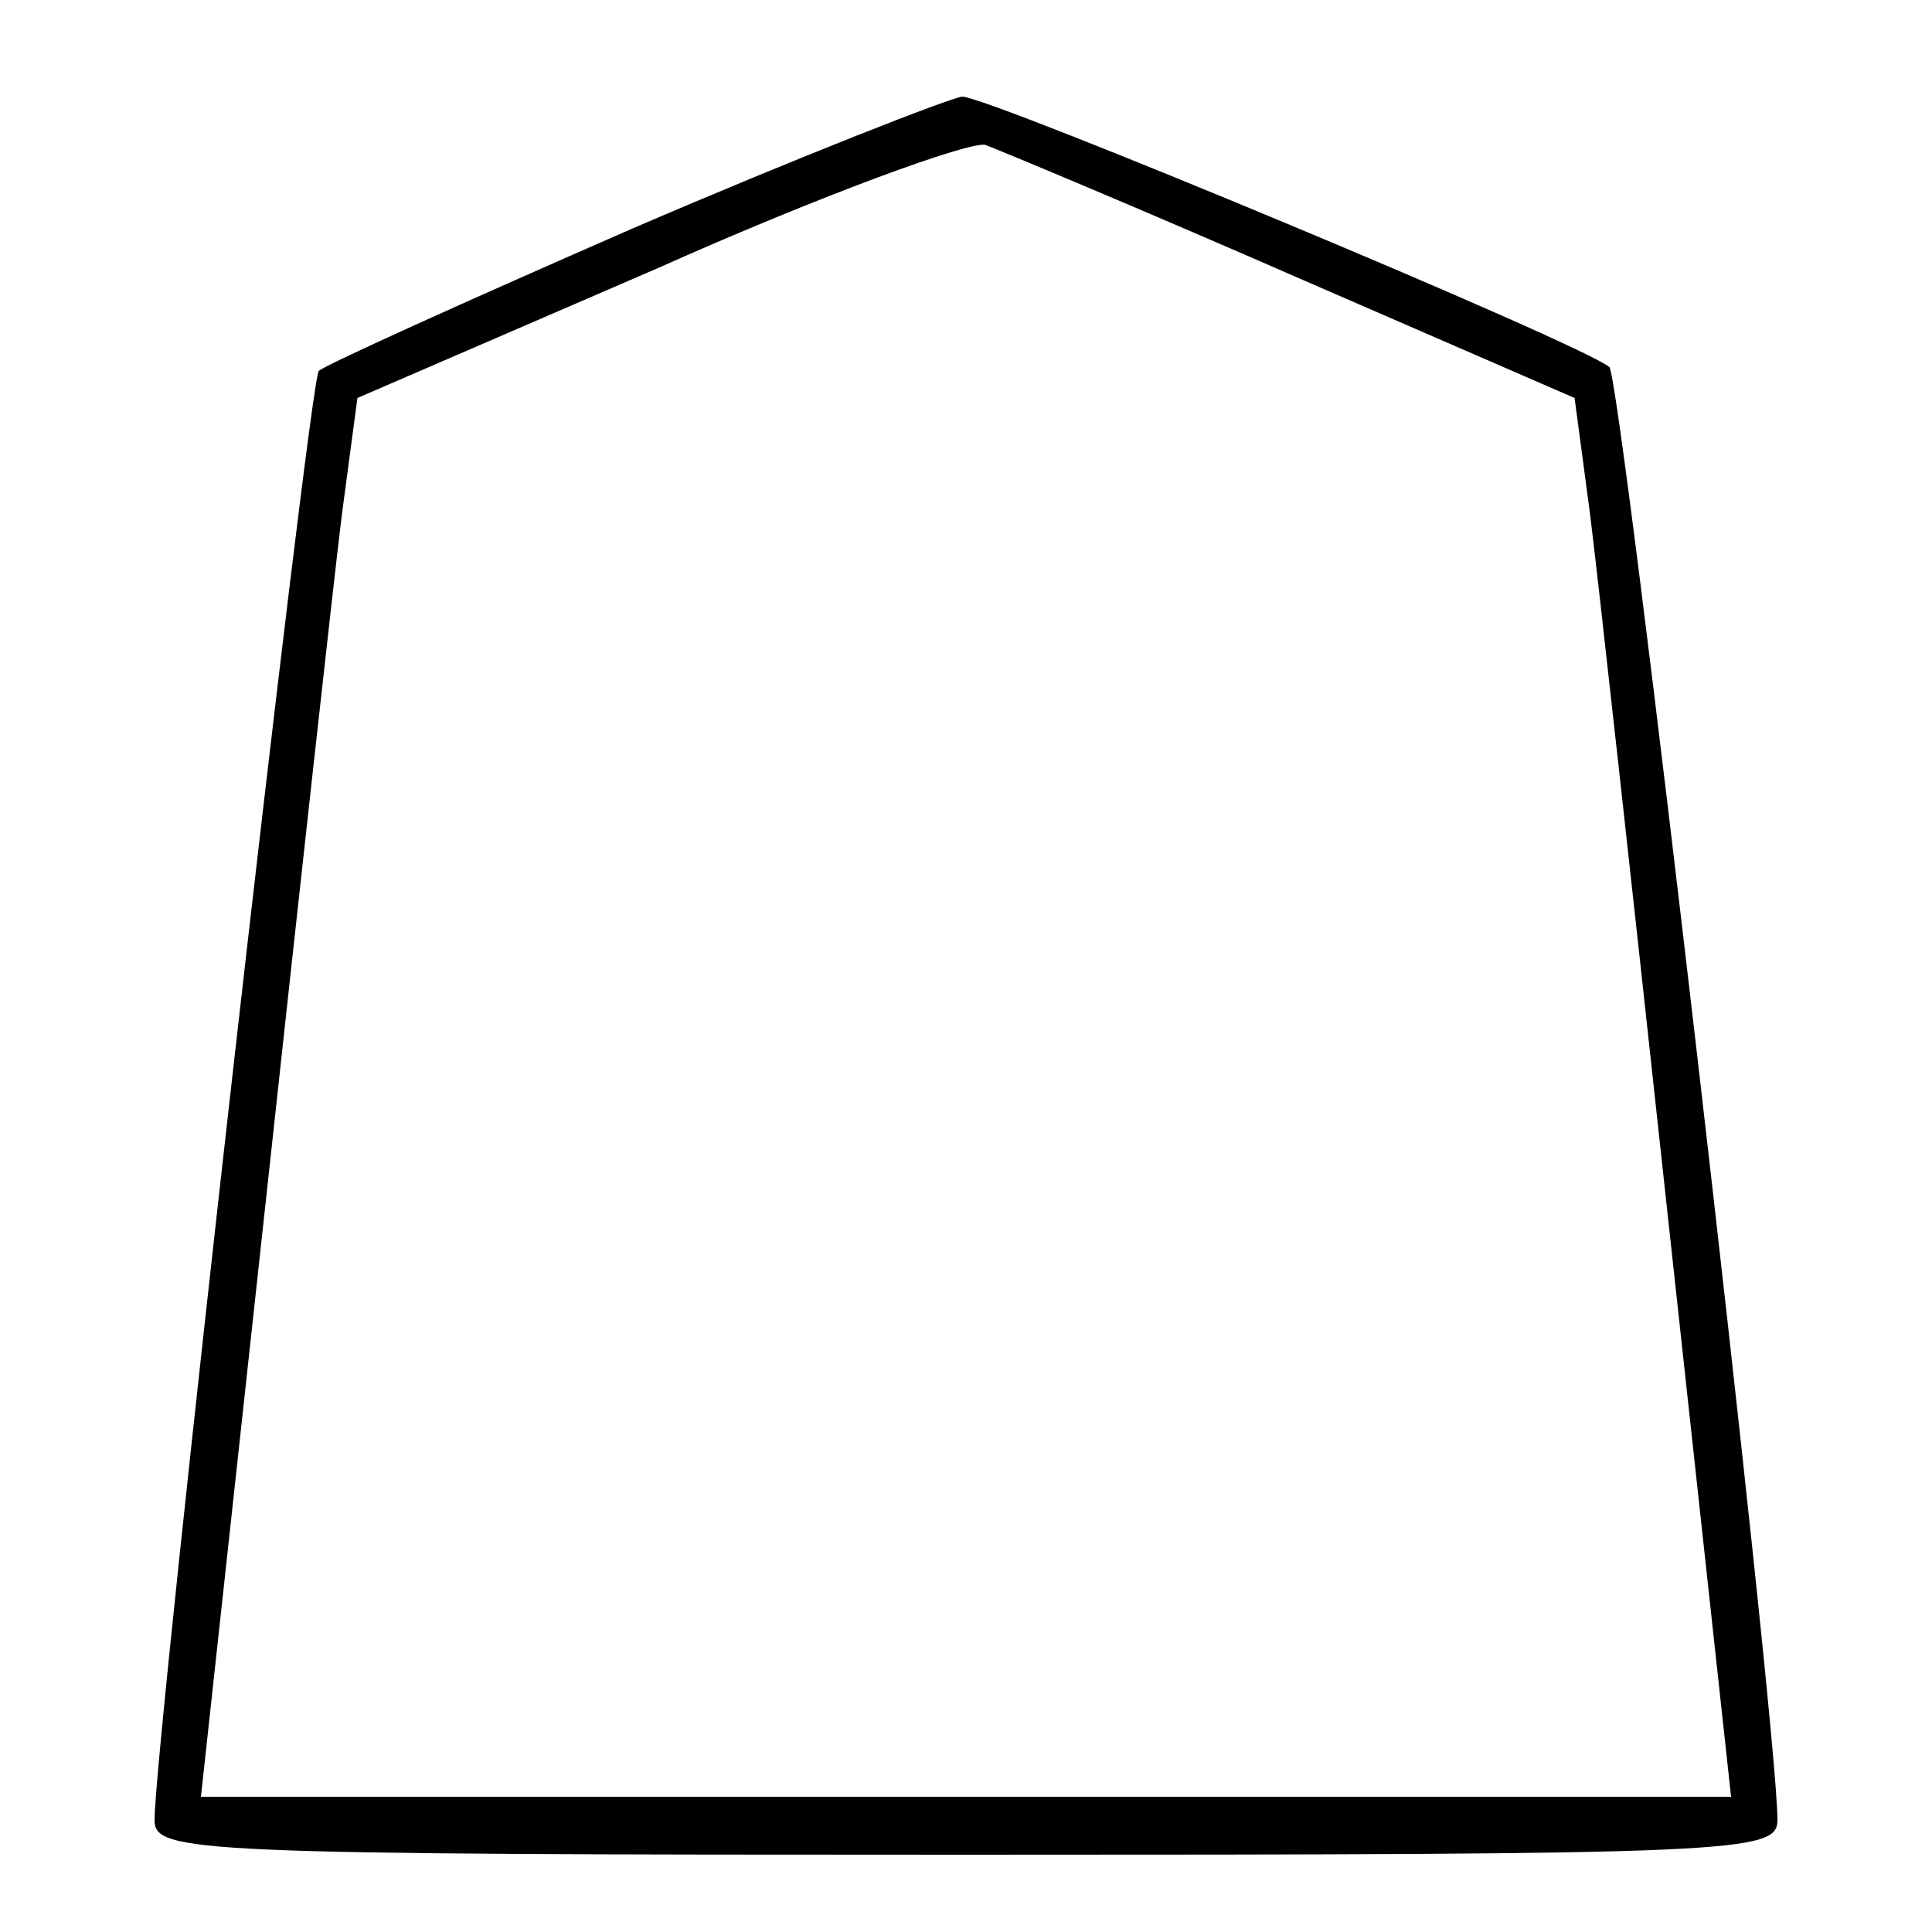
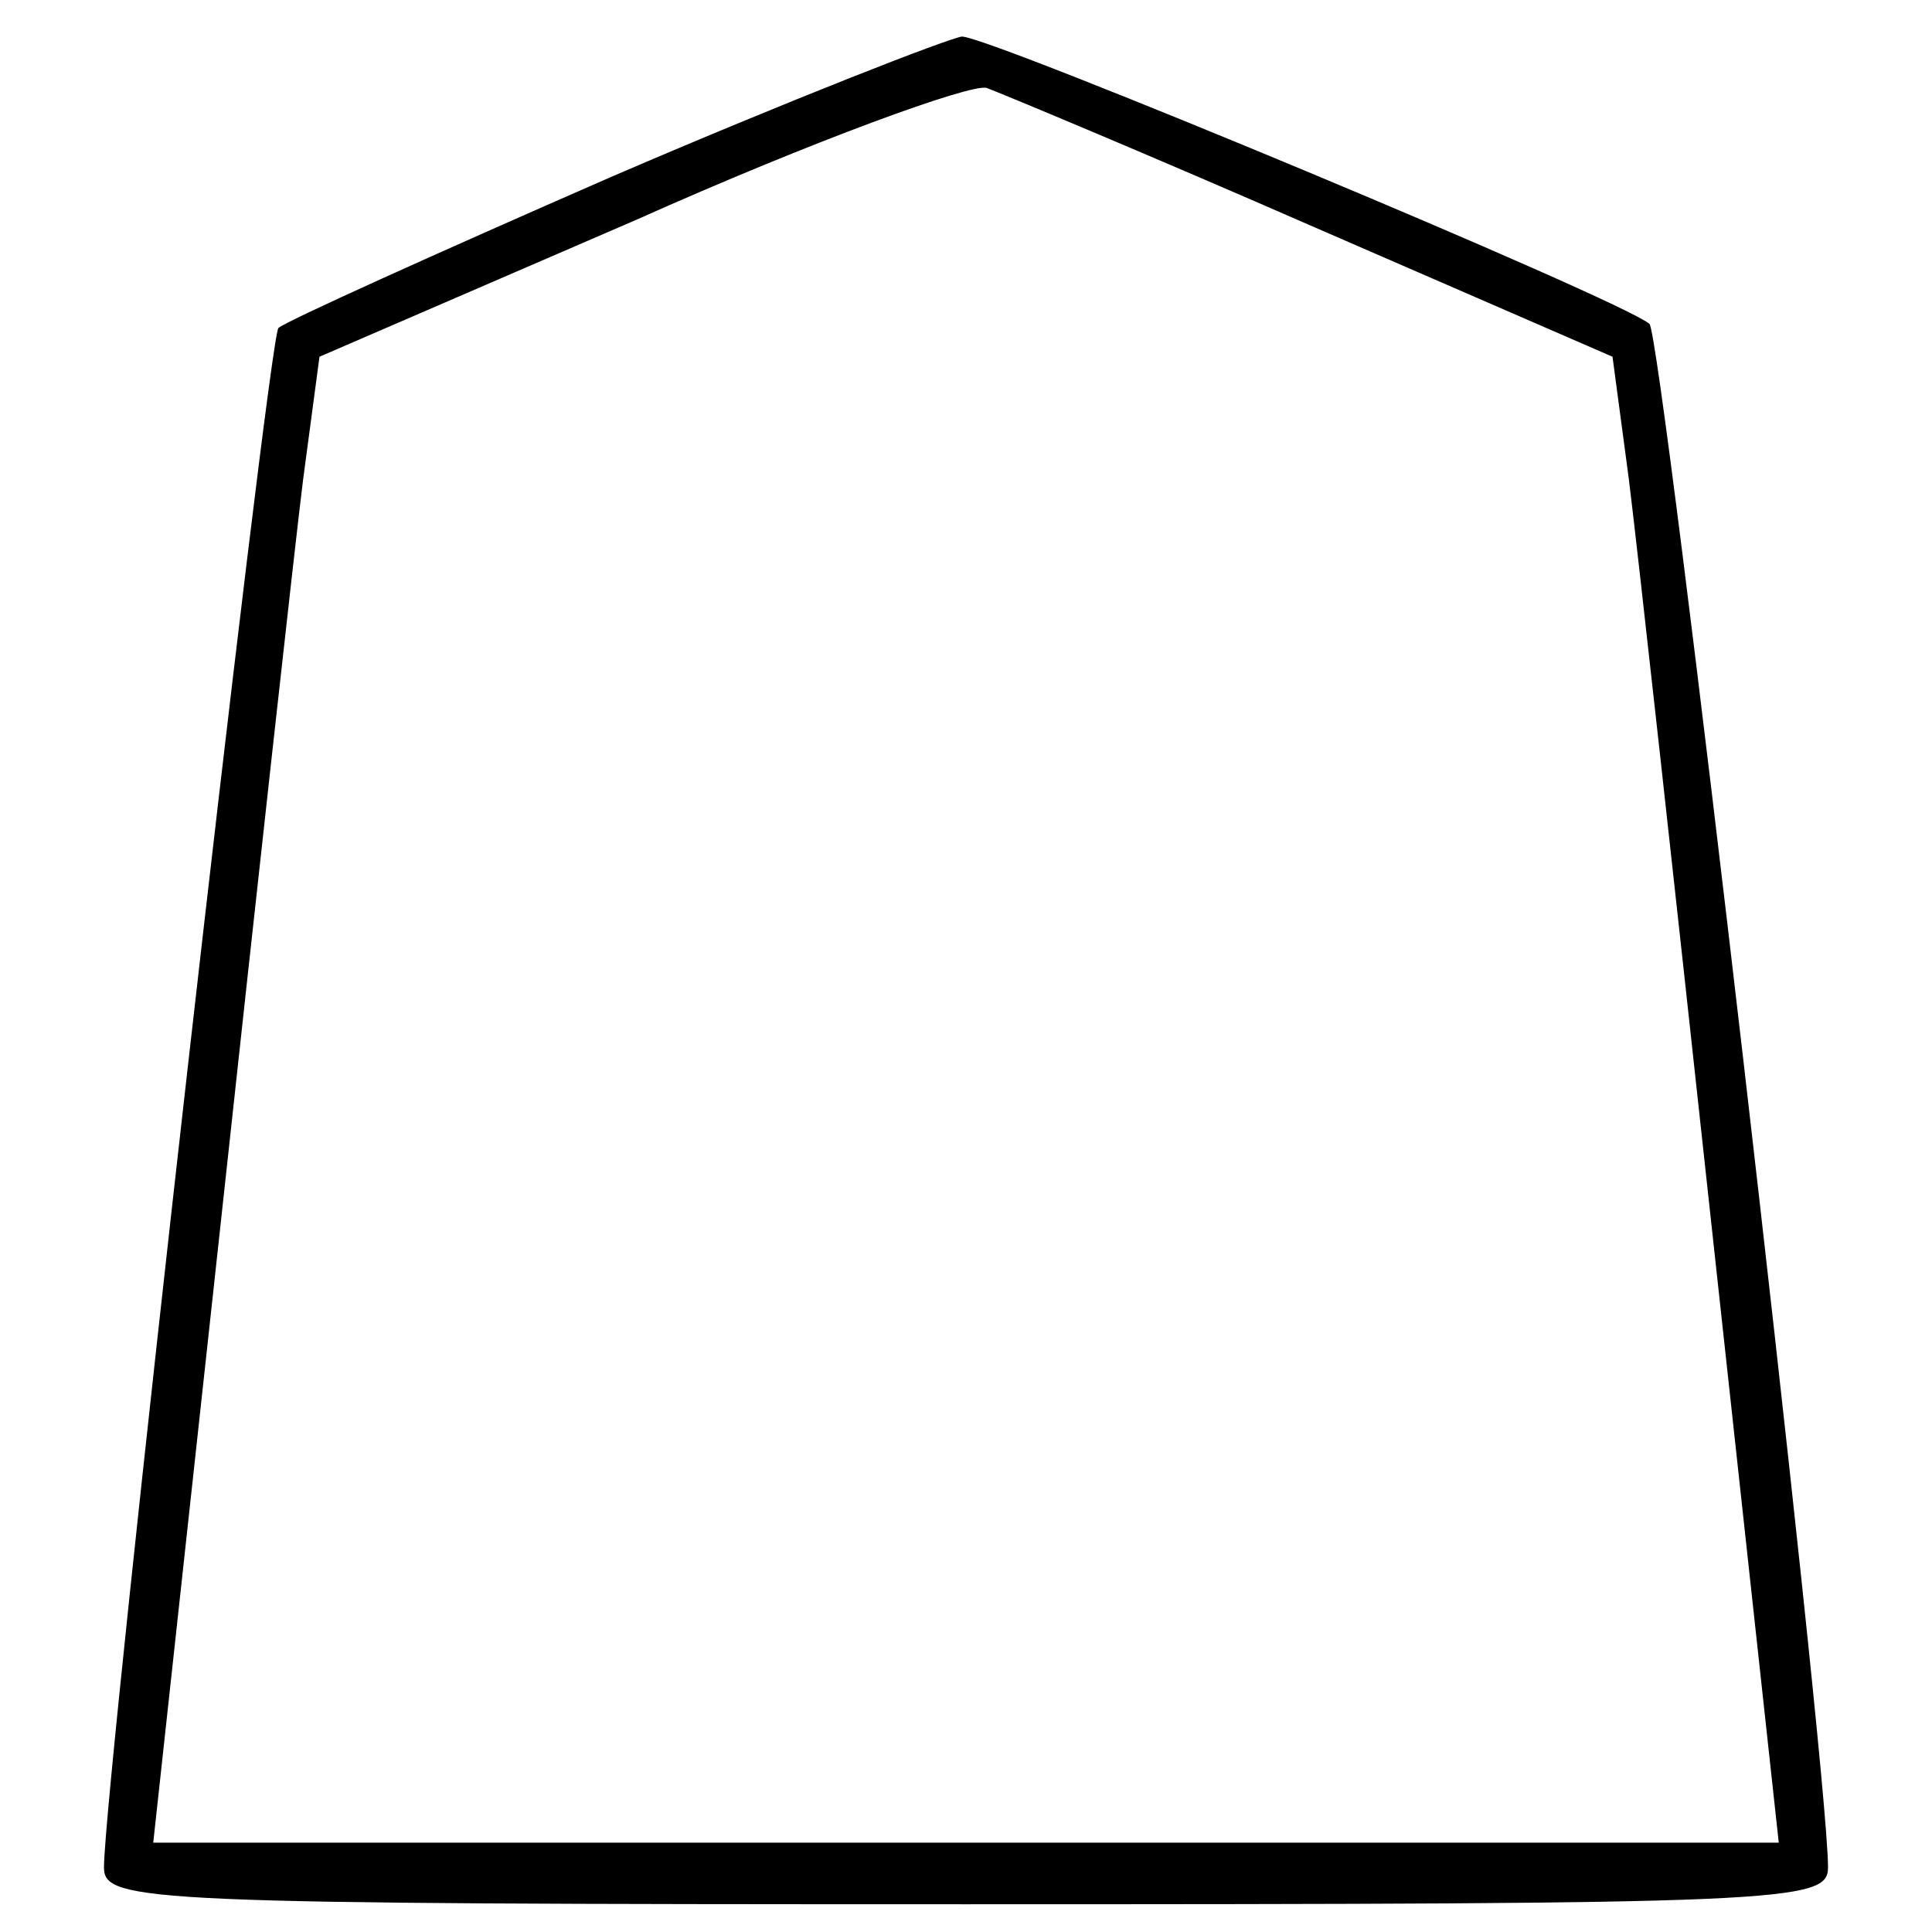
<svg xmlns="http://www.w3.org/2000/svg" version="1.0" width="468pt" height="468pt" viewBox="0 0 468 468" preserveAspectRatio="xMidYMid meet" id="svg1447">
  <defs id="defs1464" />
-   <g transform="translate(0,468) scale(0.468,-0.468)" id="g1451" stroke="none" fill="#000000">
-     <path d="M328 882 c-87 -38 -160 -71 -163 -74 -5 -5 -85 -710 -85 -750 0 -17 19 -18 420 -18 401 0 420 1 420 18 0 51 -81 747 -87 752 -14 12 -321 140 -335 140 -7 -1 -84 -31 -170 -68z m342 -25 l145 -63 8 -60 c4 -32 22 -195 40 -361 l33 -303 -396 0 -396 0 33 303 c18 166 36 329 40 361 l8 60 155 67 c85 38 162 66 170 64 8 -3 80 -33 160 -68z" id="path1453" />
+   <g transform="matrix(0.49717,0,0,-0.49717,-14.58509,481.1668)" id="g1451" style="fill:#000000;stroke:none">
+     <path d="M 328,882 C 241,844 168,811 165,808 C 160,803 80,98 80,58 C 80,41 99,40 500,40 C 901,40 920,41 920,58 C 920,109 839,805 833,810 C 819,822 512,950 498,950 C 491,949 414,919 328,882 z M 670,857 L 815,794 L 823,734 C 827,702 845,539 863,373 L 896,70 L 500,70 L 104,70 L 137,373 C 155,539 173,702 177,734 L 185,794 L 340,861 C 425,899 502,927 510,925 C 518,922 590,892 670,857 z " id="path1453" />
  </g>
</svg>
